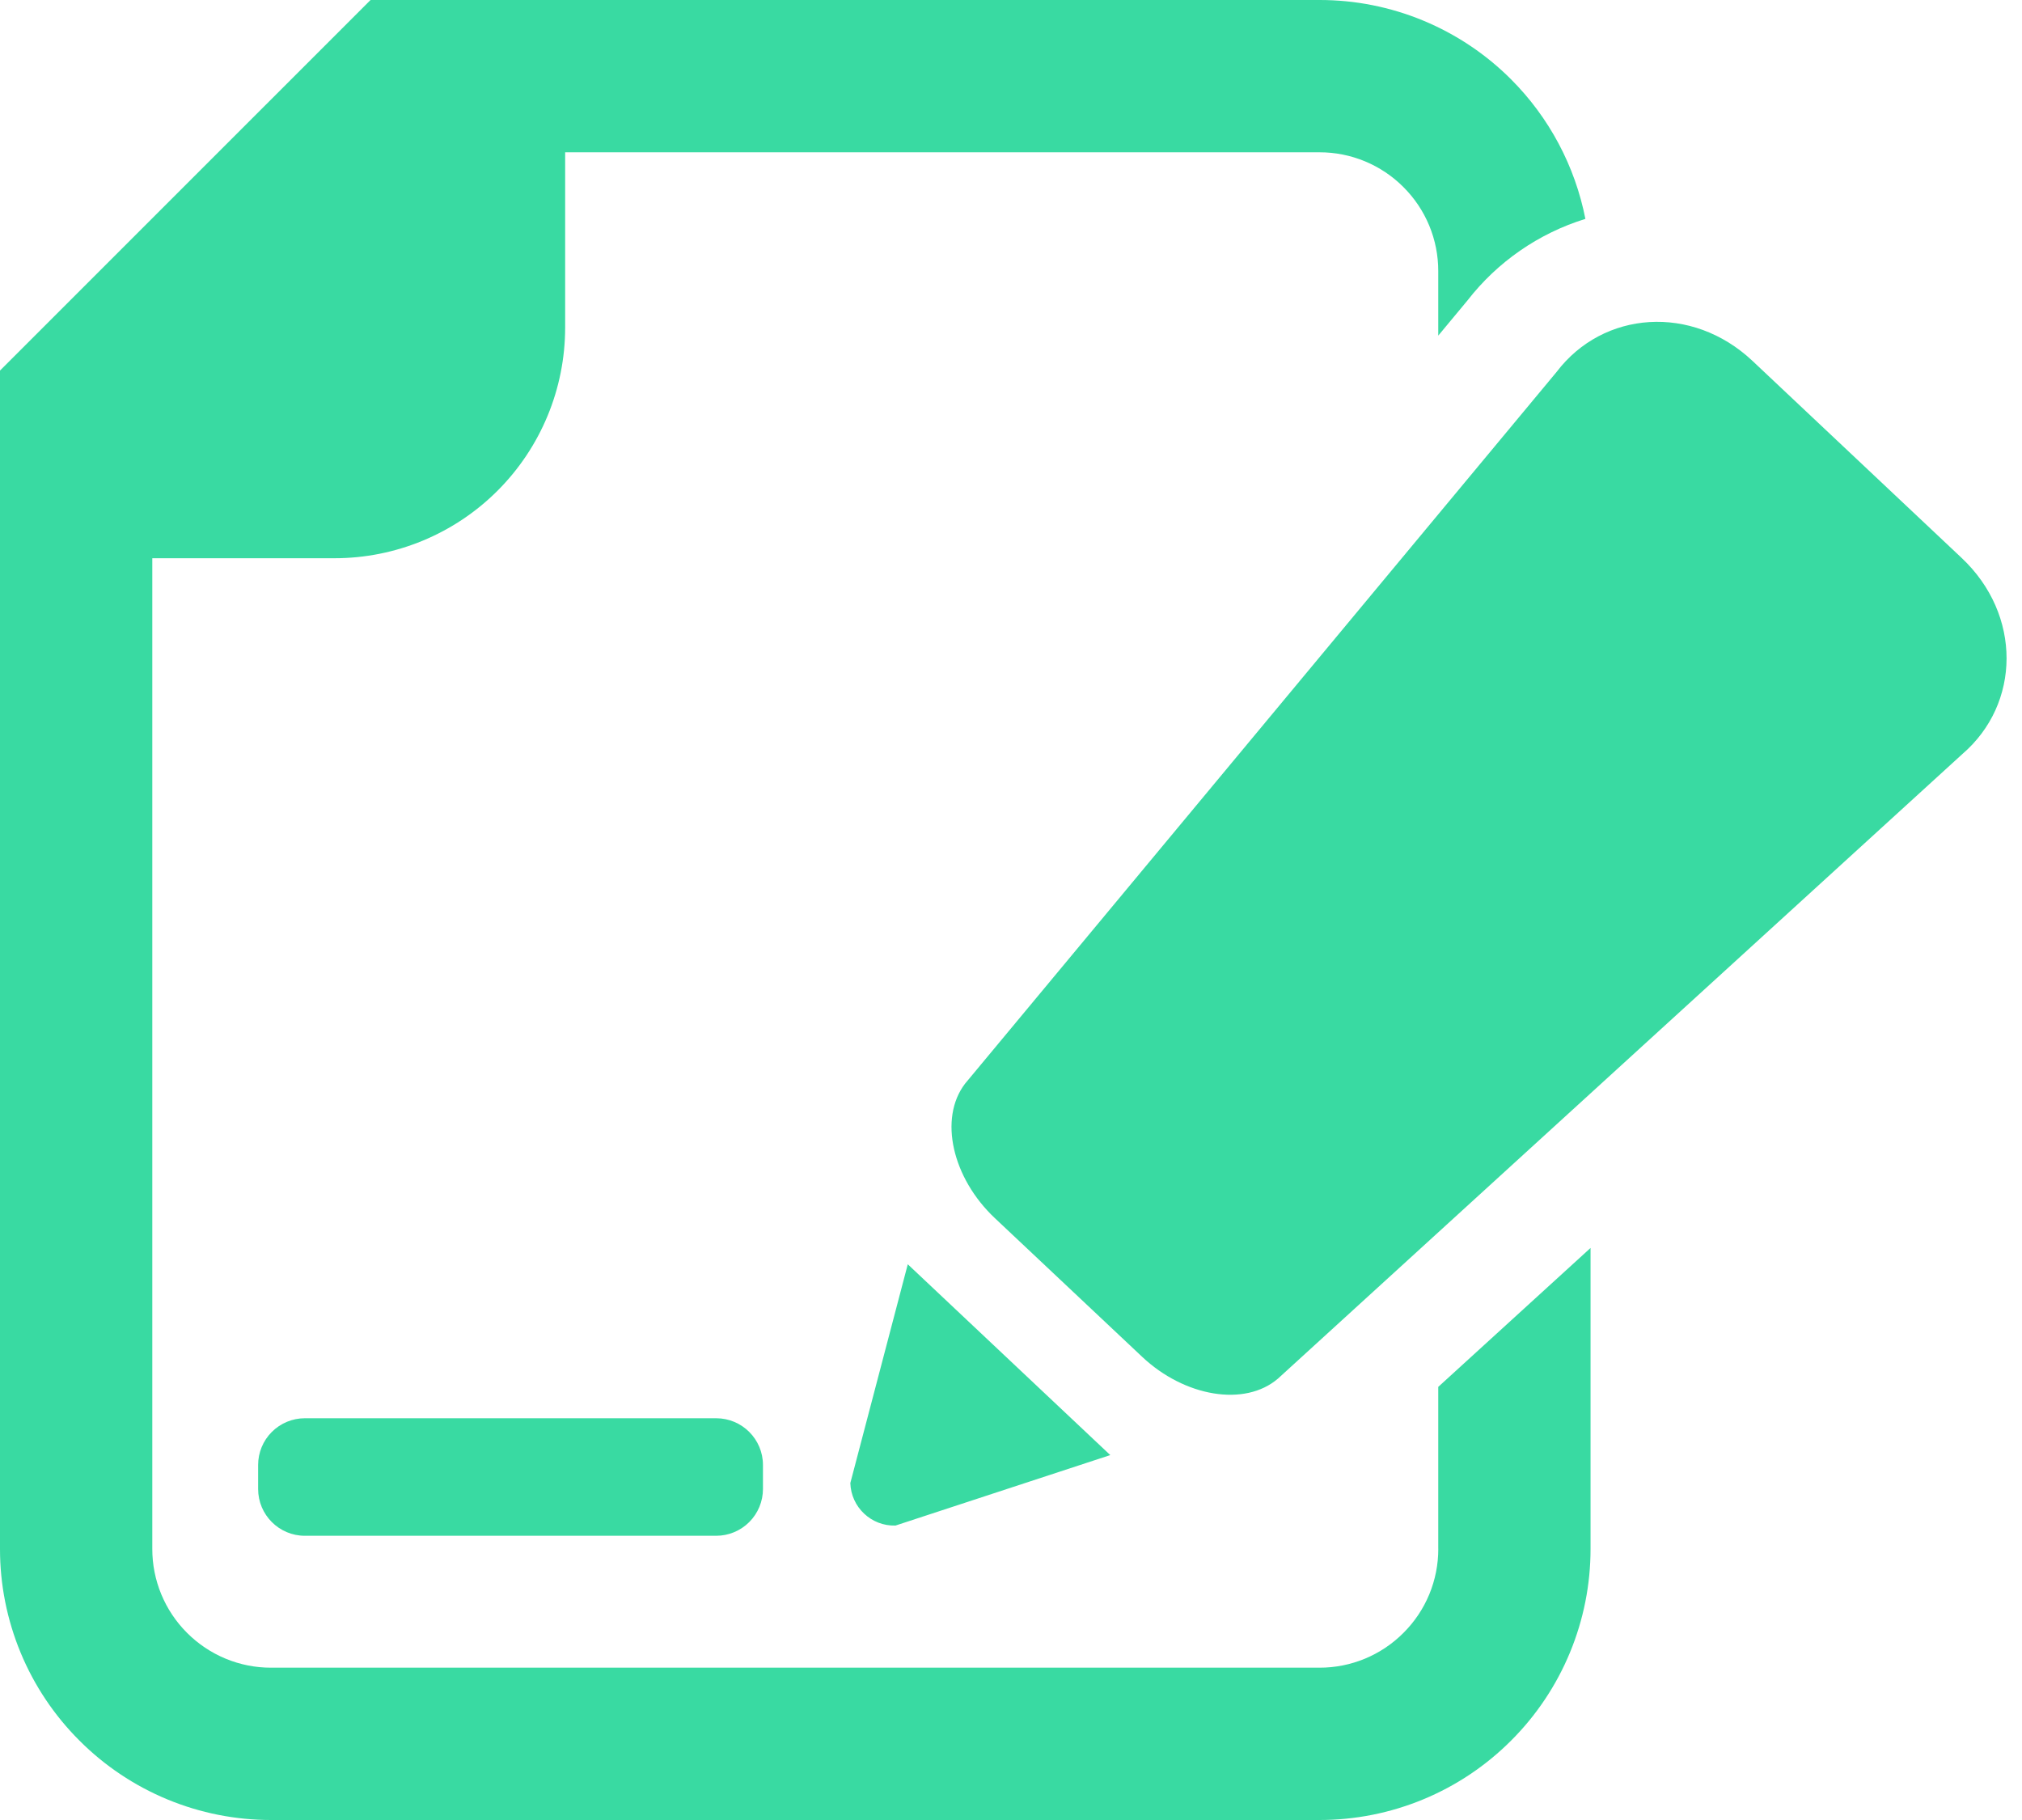
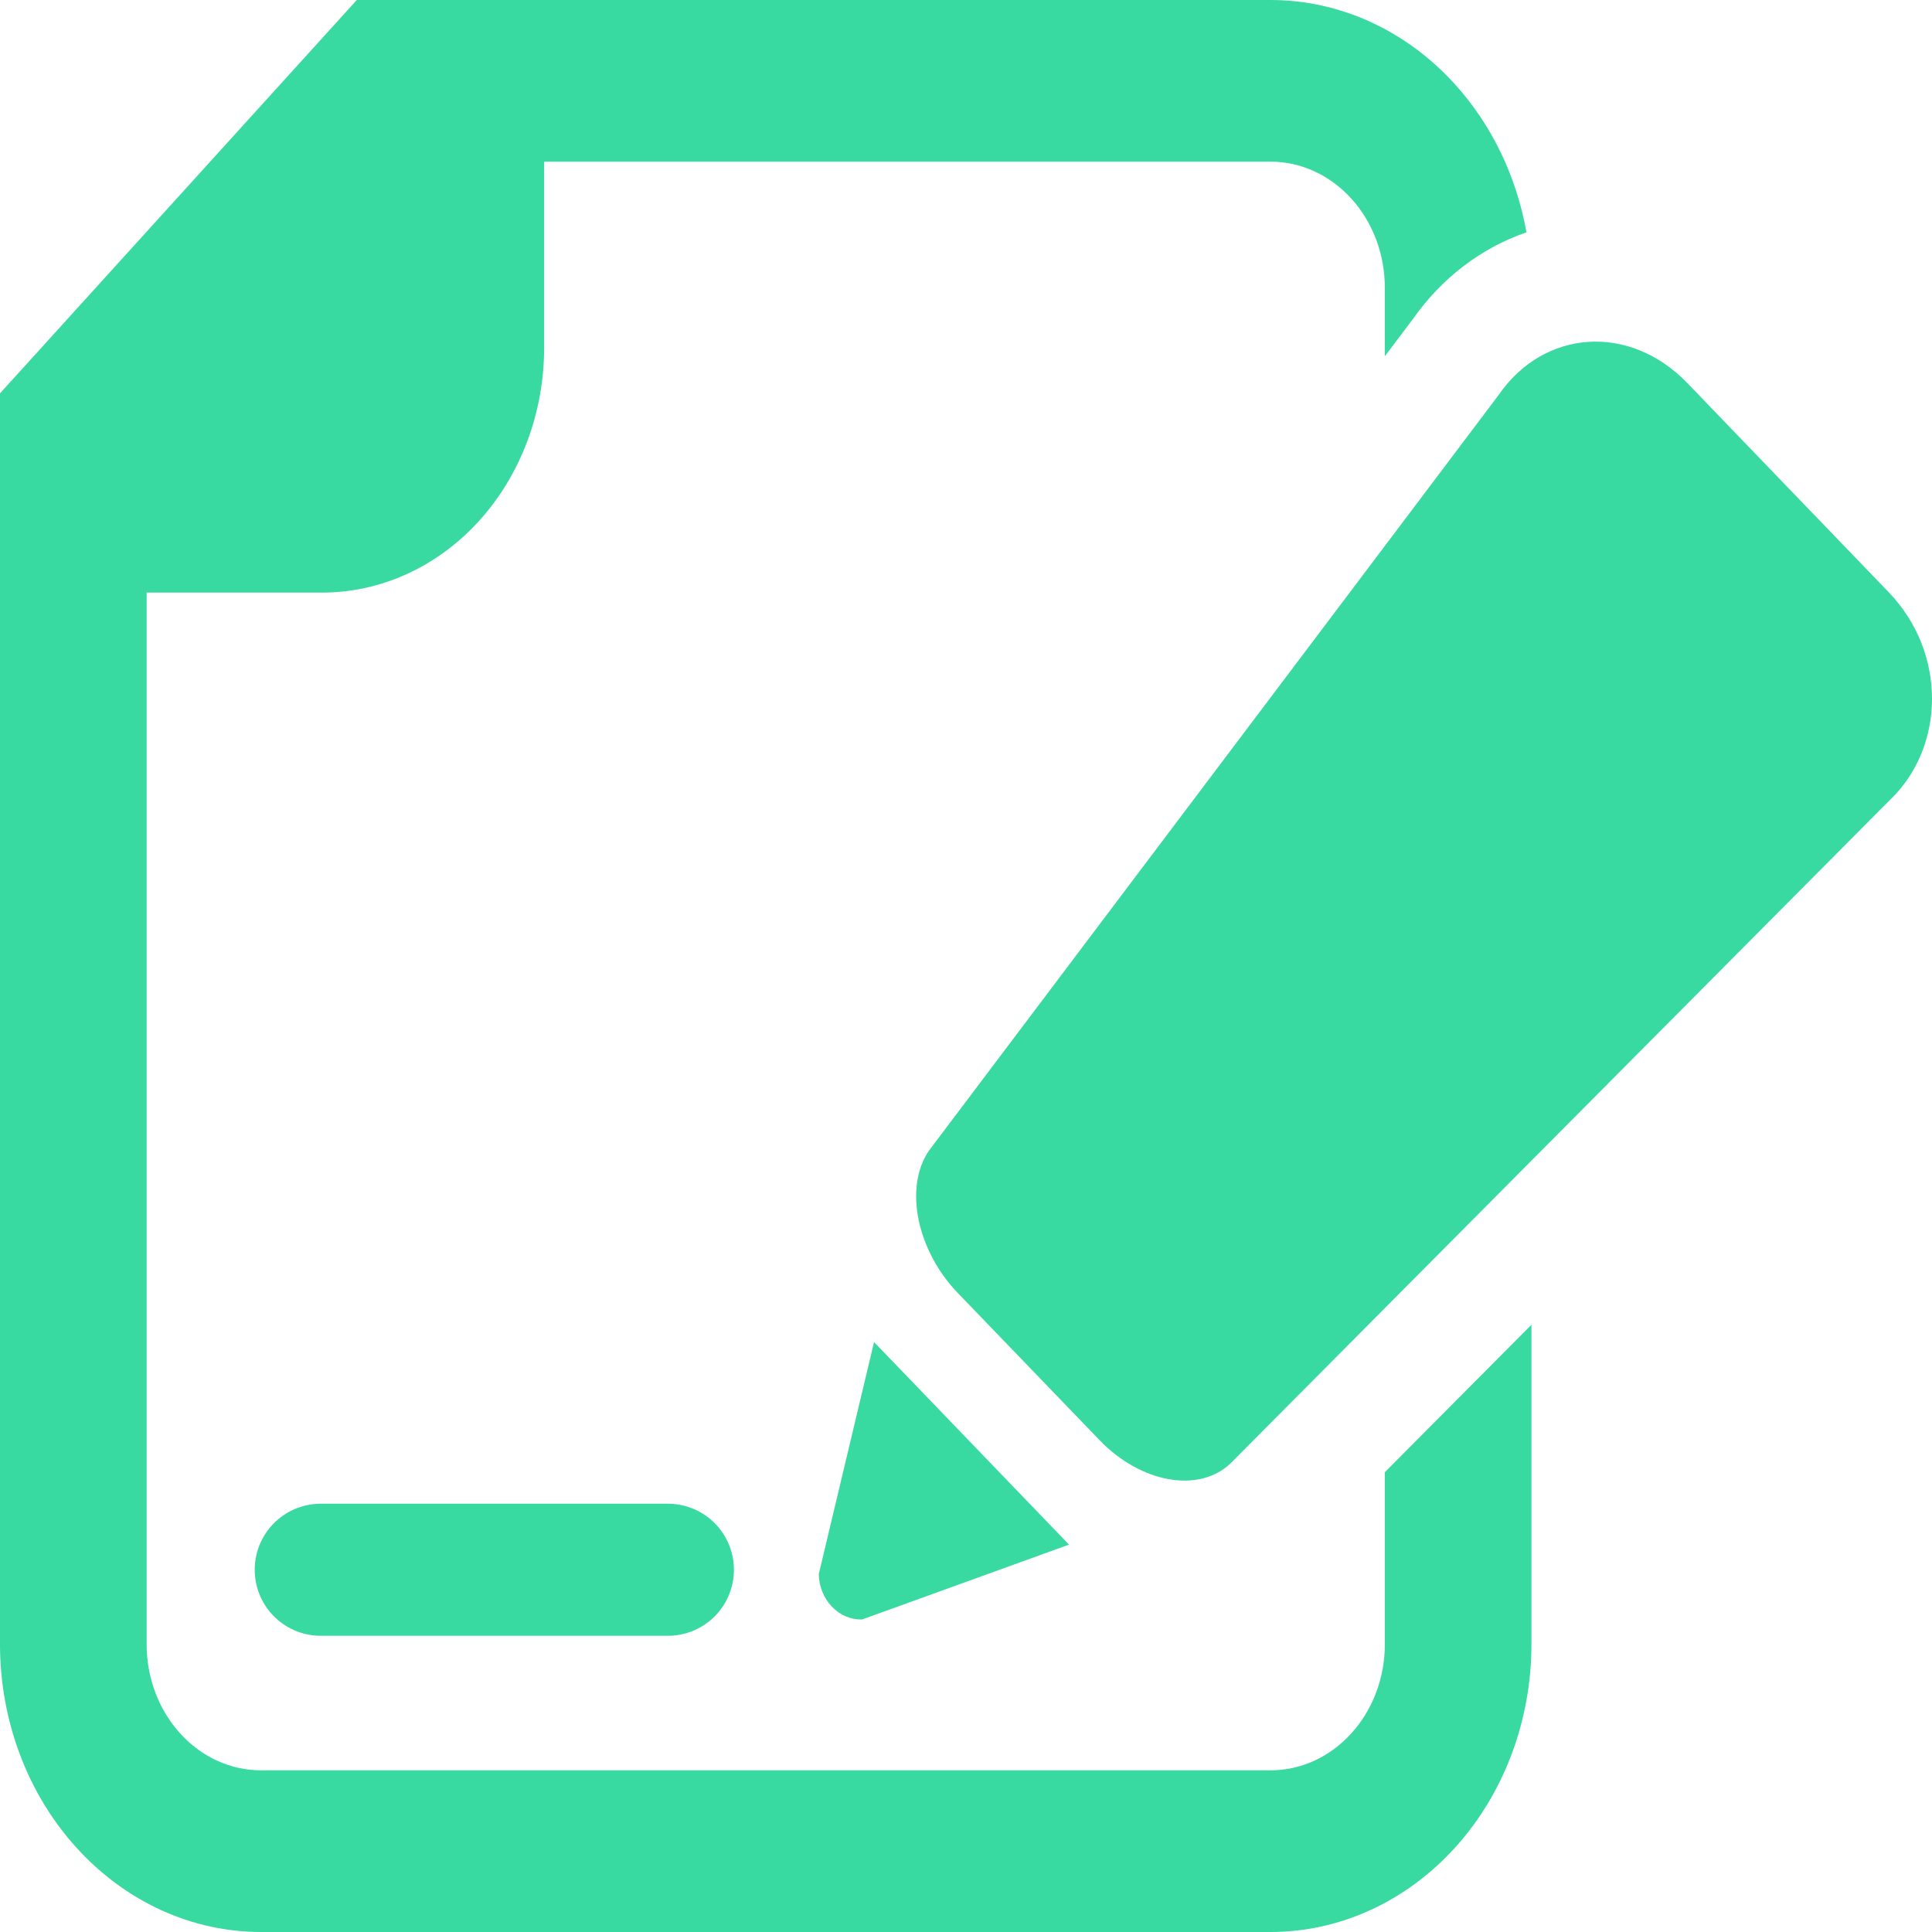
- <svg xmlns="http://www.w3.org/2000/svg" width="100" height="90" viewBox="0 0 100 90" fill="none">
-   <path d="M71.132 76.589C71.133 77.362 70.982 78.126 70.687 78.84C70.391 79.554 69.957 80.201 69.41 80.746C68.865 81.294 68.217 81.727 67.504 82.023C66.79 82.318 66.025 82.47 65.253 82.468H13.411C12.639 82.47 11.874 82.319 11.16 82.023C10.447 81.728 9.799 81.295 9.253 80.748C8.706 80.203 8.272 79.554 7.977 78.841C7.682 78.127 7.53 77.362 7.532 76.589V27.605H16.541C19.567 27.605 22.469 26.403 24.608 24.264C26.748 22.124 27.95 19.223 27.95 16.197V7.531H65.252C66.024 7.529 66.789 7.681 67.502 7.976C68.216 8.272 68.864 8.705 69.409 9.252C69.956 9.797 70.39 10.445 70.686 11.159C70.981 11.873 71.132 12.638 71.13 13.411V16.597L72.569 14.866C74.054 12.951 76.092 11.54 78.407 10.824C77.894 8.211 76.615 5.809 74.733 3.925C73.489 2.679 72.011 1.691 70.384 1.017C68.757 0.343 67.013 -0.002 65.252 1.04637e-05H18.326L5.63008e-06 18.324V76.591C-0.002 78.352 0.345 80.096 1.019 81.724C1.693 83.351 2.682 84.829 3.929 86.073C5.173 87.32 6.651 88.308 8.279 88.982C9.906 89.656 11.65 90.002 13.411 90H65.252C67.013 90.001 68.757 89.655 70.384 88.981C72.011 88.308 73.489 87.319 74.733 86.073C75.98 84.829 76.968 83.35 77.642 81.723C78.316 80.096 78.663 78.352 78.662 76.591V61.712L71.13 68.582V76.589H71.132Z" fill="#39DAA2" />
-   <path d="M97.016 27.591L86.669 17.845C83.683 15.037 79.29 15.354 76.981 18.395L47.724 53.592C46.416 55.313 47.098 58.256 49.199 60.235L56.486 67.095C58.587 69.073 61.566 69.58 63.204 68.172L97.046 37.292C99.943 34.805 100.001 30.402 97.017 27.592L97.016 27.591ZM44.288 75.439L54.91 71.955L44.895 62.519L42.054 73.337C42.09 74.533 43.092 75.476 44.288 75.44V75.439ZM15.076 70.133C14.463 70.133 13.876 70.377 13.443 70.81C13.009 71.244 12.766 71.831 12.766 72.444V73.631C12.766 74.908 13.802 75.945 15.076 75.945H35.419C36.033 75.945 36.621 75.701 37.055 75.267C37.489 74.833 37.733 74.245 37.733 73.631V72.444C37.733 71.167 36.695 70.133 35.419 70.133H15.076Z" fill="#39DAA2" />
+ <svg xmlns="http://www.w3.org/2000/svg" width="512" height="512" viewBox="0 0 512 512" fill="none">
+   <g id="Free Form Logo">
+     <mask id="mask0" mask-type="alpha" maskUnits="userSpaceOnUse" x="0" y="0" width="512" height="512">
+       <rect id="Rectangle 1" width="512" height="512" fill="#C4C4C4" />
+     </mask>
+     <g mask="url(#mask0)">
+       <path id="page" d="M366.995 435.708C367.004 440.101 366.224 444.453 364.699 448.512C363.175 452.571 360.936 456.258 358.113 459.358C355.301 462.47 351.958 464.938 348.277 466.619C344.595 468.3 340.649 469.16 336.664 469.152H69.191C65.207 469.162 61.261 468.302 57.579 466.622C53.898 464.943 50.555 462.476 47.742 459.365C44.919 456.263 42.681 452.576 41.157 448.515C39.632 444.455 38.852 440.102 38.86 435.708V157.044H85.343C100.953 157.044 115.925 150.206 126.963 138.035C138.002 125.863 144.203 109.355 144.203 92.142V42.842H336.658C340.642 42.834 344.589 43.695 348.27 45.376C351.951 47.057 355.294 49.524 358.107 52.635C360.931 55.736 363.17 59.423 364.695 63.484C366.219 67.544 366.999 71.898 366.989 76.292V94.421L374.41 84.572C382.073 73.68 392.59 65.651 404.533 61.574C401.887 46.709 395.289 33.048 385.578 22.331C379.159 15.241 371.533 9.618 363.138 5.786C354.743 1.954 345.744 -0.012 336.658 5.95267e-05H94.552L2.90477e-05 104.242V435.715C-0.008 445.736 1.778 455.66 5.257 464.917C8.735 474.175 13.838 482.584 20.271 489.662C26.691 496.752 34.317 502.374 42.712 506.207C51.107 510.04 60.105 512.009 69.191 512H336.658C345.744 512.007 354.742 510.038 363.136 506.205C371.531 502.372 379.157 496.75 385.578 489.662C392.008 482.581 397.107 474.171 400.586 464.914C404.064 455.657 405.853 445.735 405.849 435.715V351.074L366.989 390.157V435.708H366.995Z" fill="#39DAA2" />
+       <g id="pen">
+         <path id="pen-body" d="M500.539 156.959L447.159 101.518C431.751 85.543 409.087 87.349 397.175 104.643L246.225 304.876C239.479 314.669 242.994 331.409 253.835 342.668L291.435 381.696C302.27 392.948 317.64 395.831 326.094 387.822L500.697 212.15C515.645 198.001 515.941 172.955 500.545 156.966L500.539 156.959Z" fill="#39DAA2" />
+         <path id="pen-tip" d="M228.499 429.163L283.303 409.34L231.63 355.663L216.972 417.203C217.161 424.01 222.326 429.372 228.499 429.17V429.163Z" fill="#39DAA2" />
+       </g>
+       <line id="line" x1="85" x2="177" y1="416" y2="416" stroke="#39DAA2" stroke-linecap="round" stroke-width="35" />
+     </g>
+   </g>
</svg>
